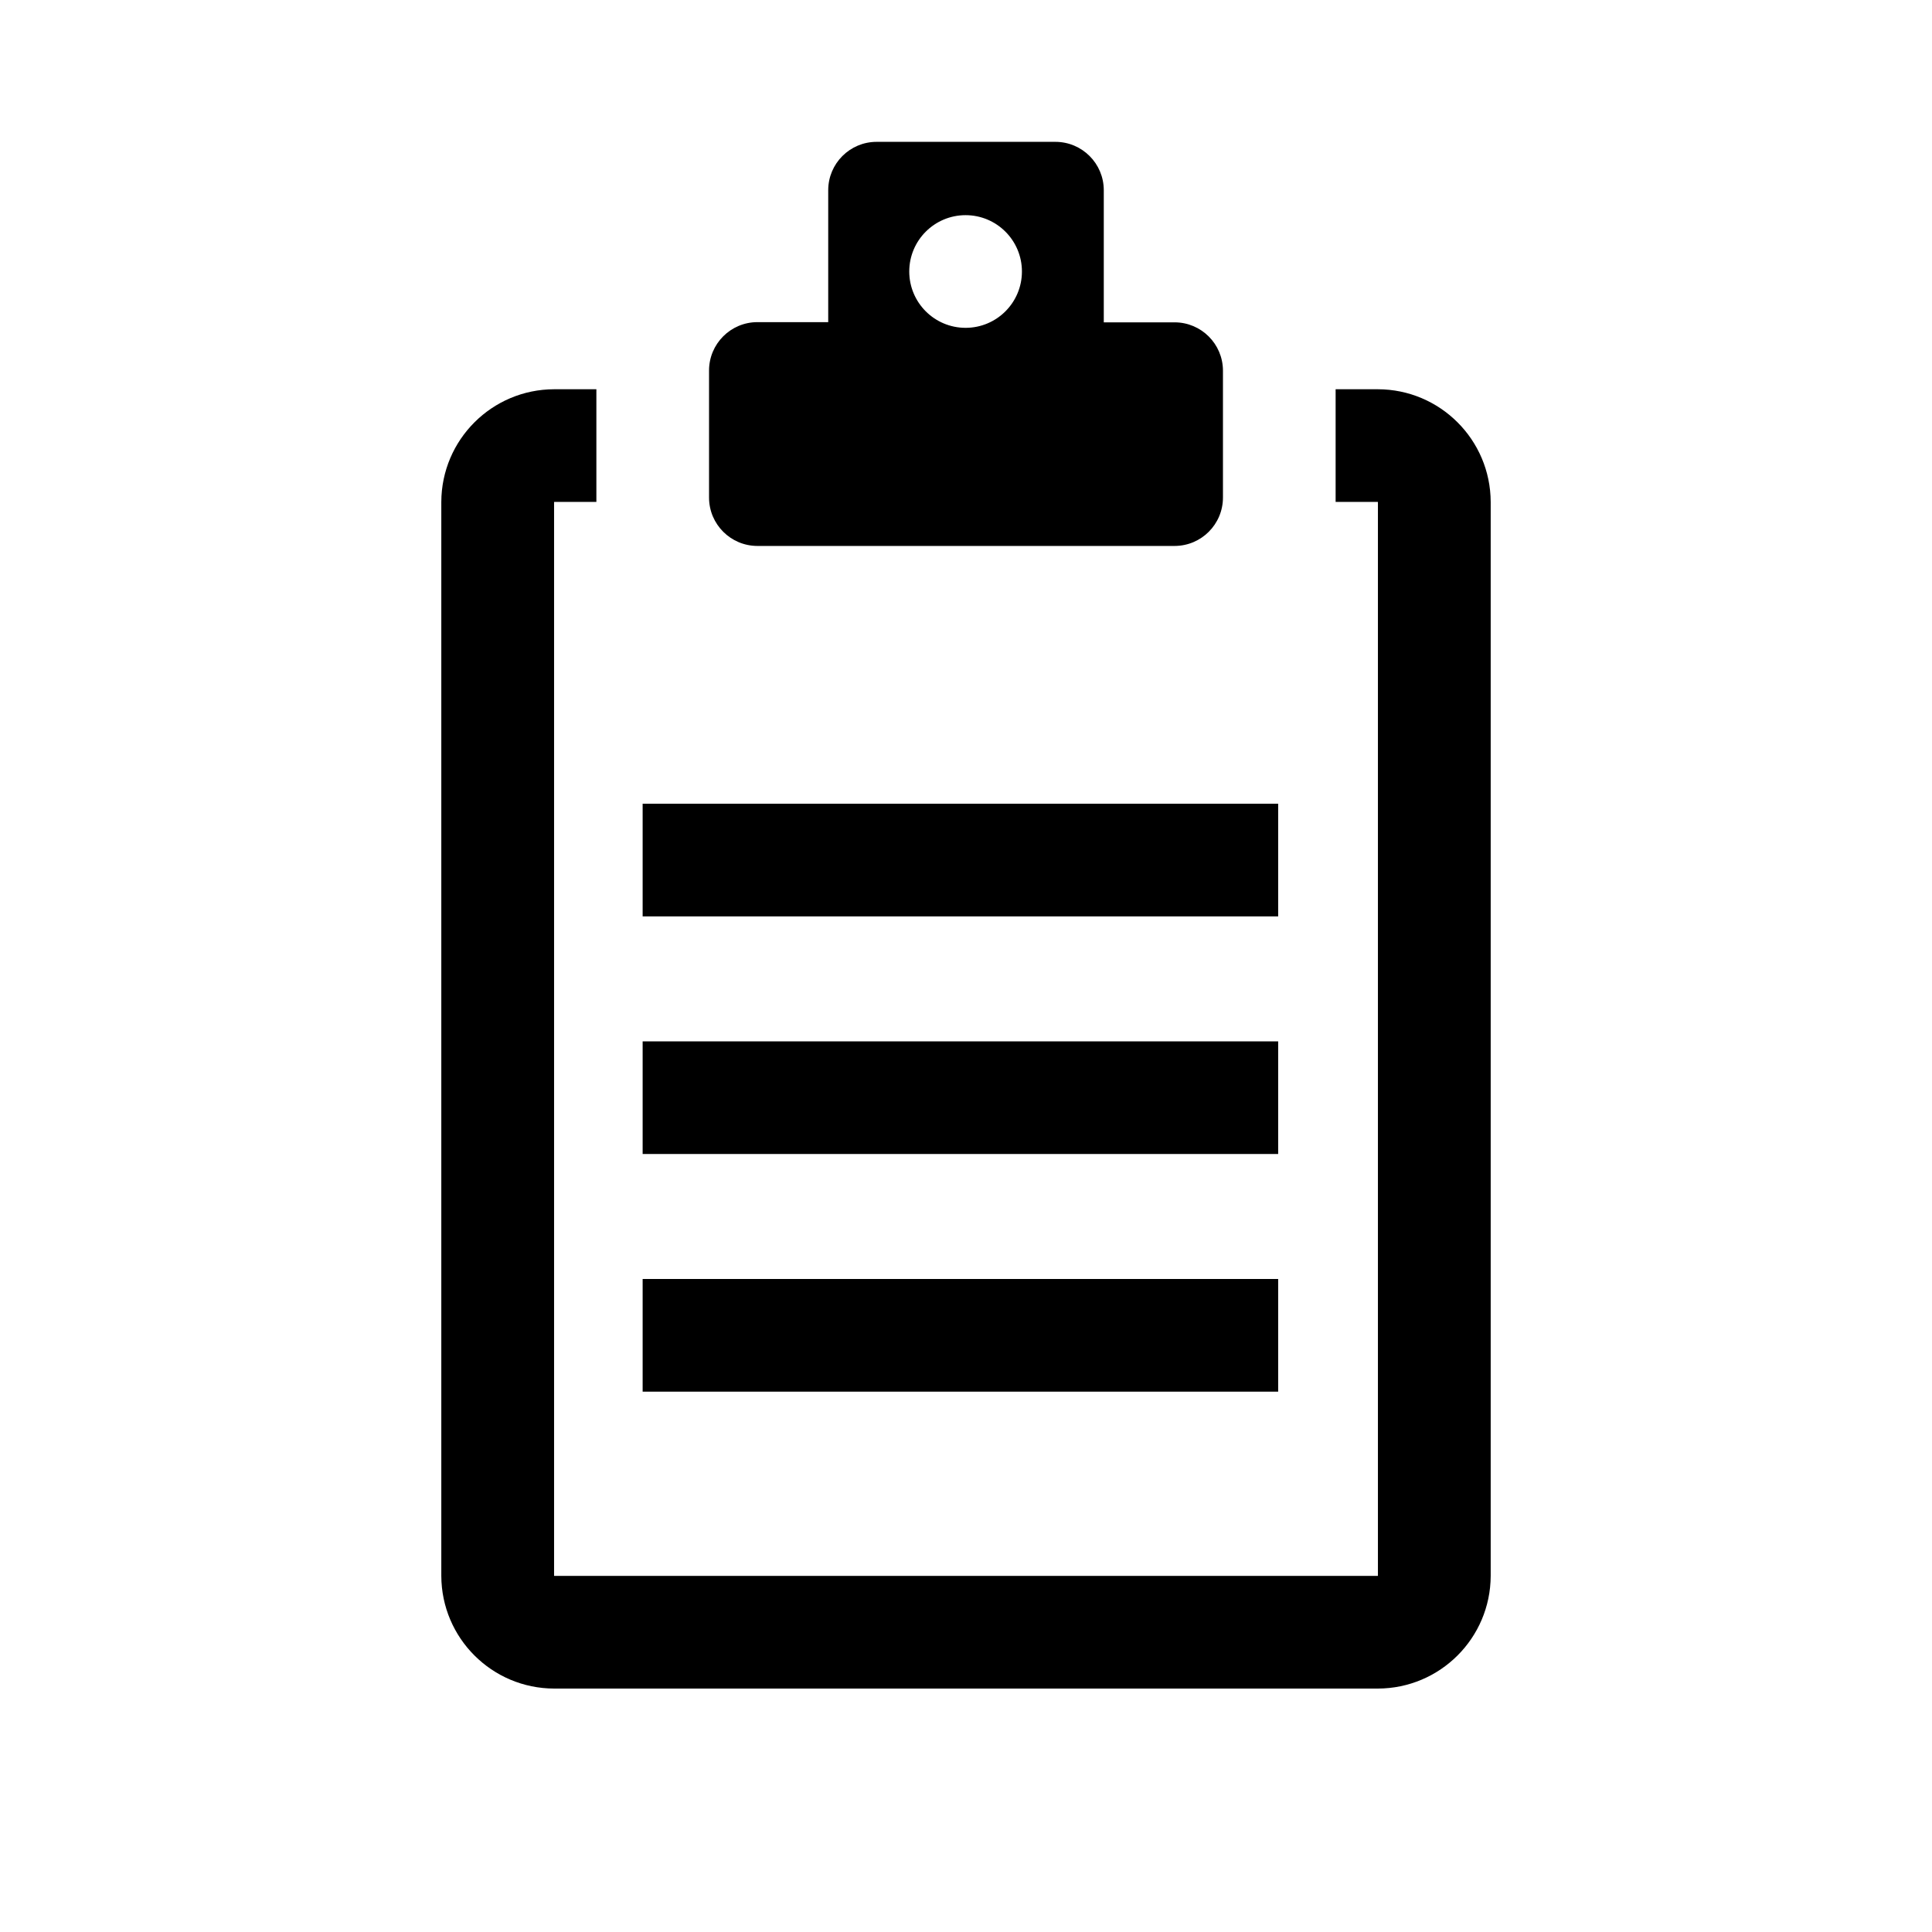
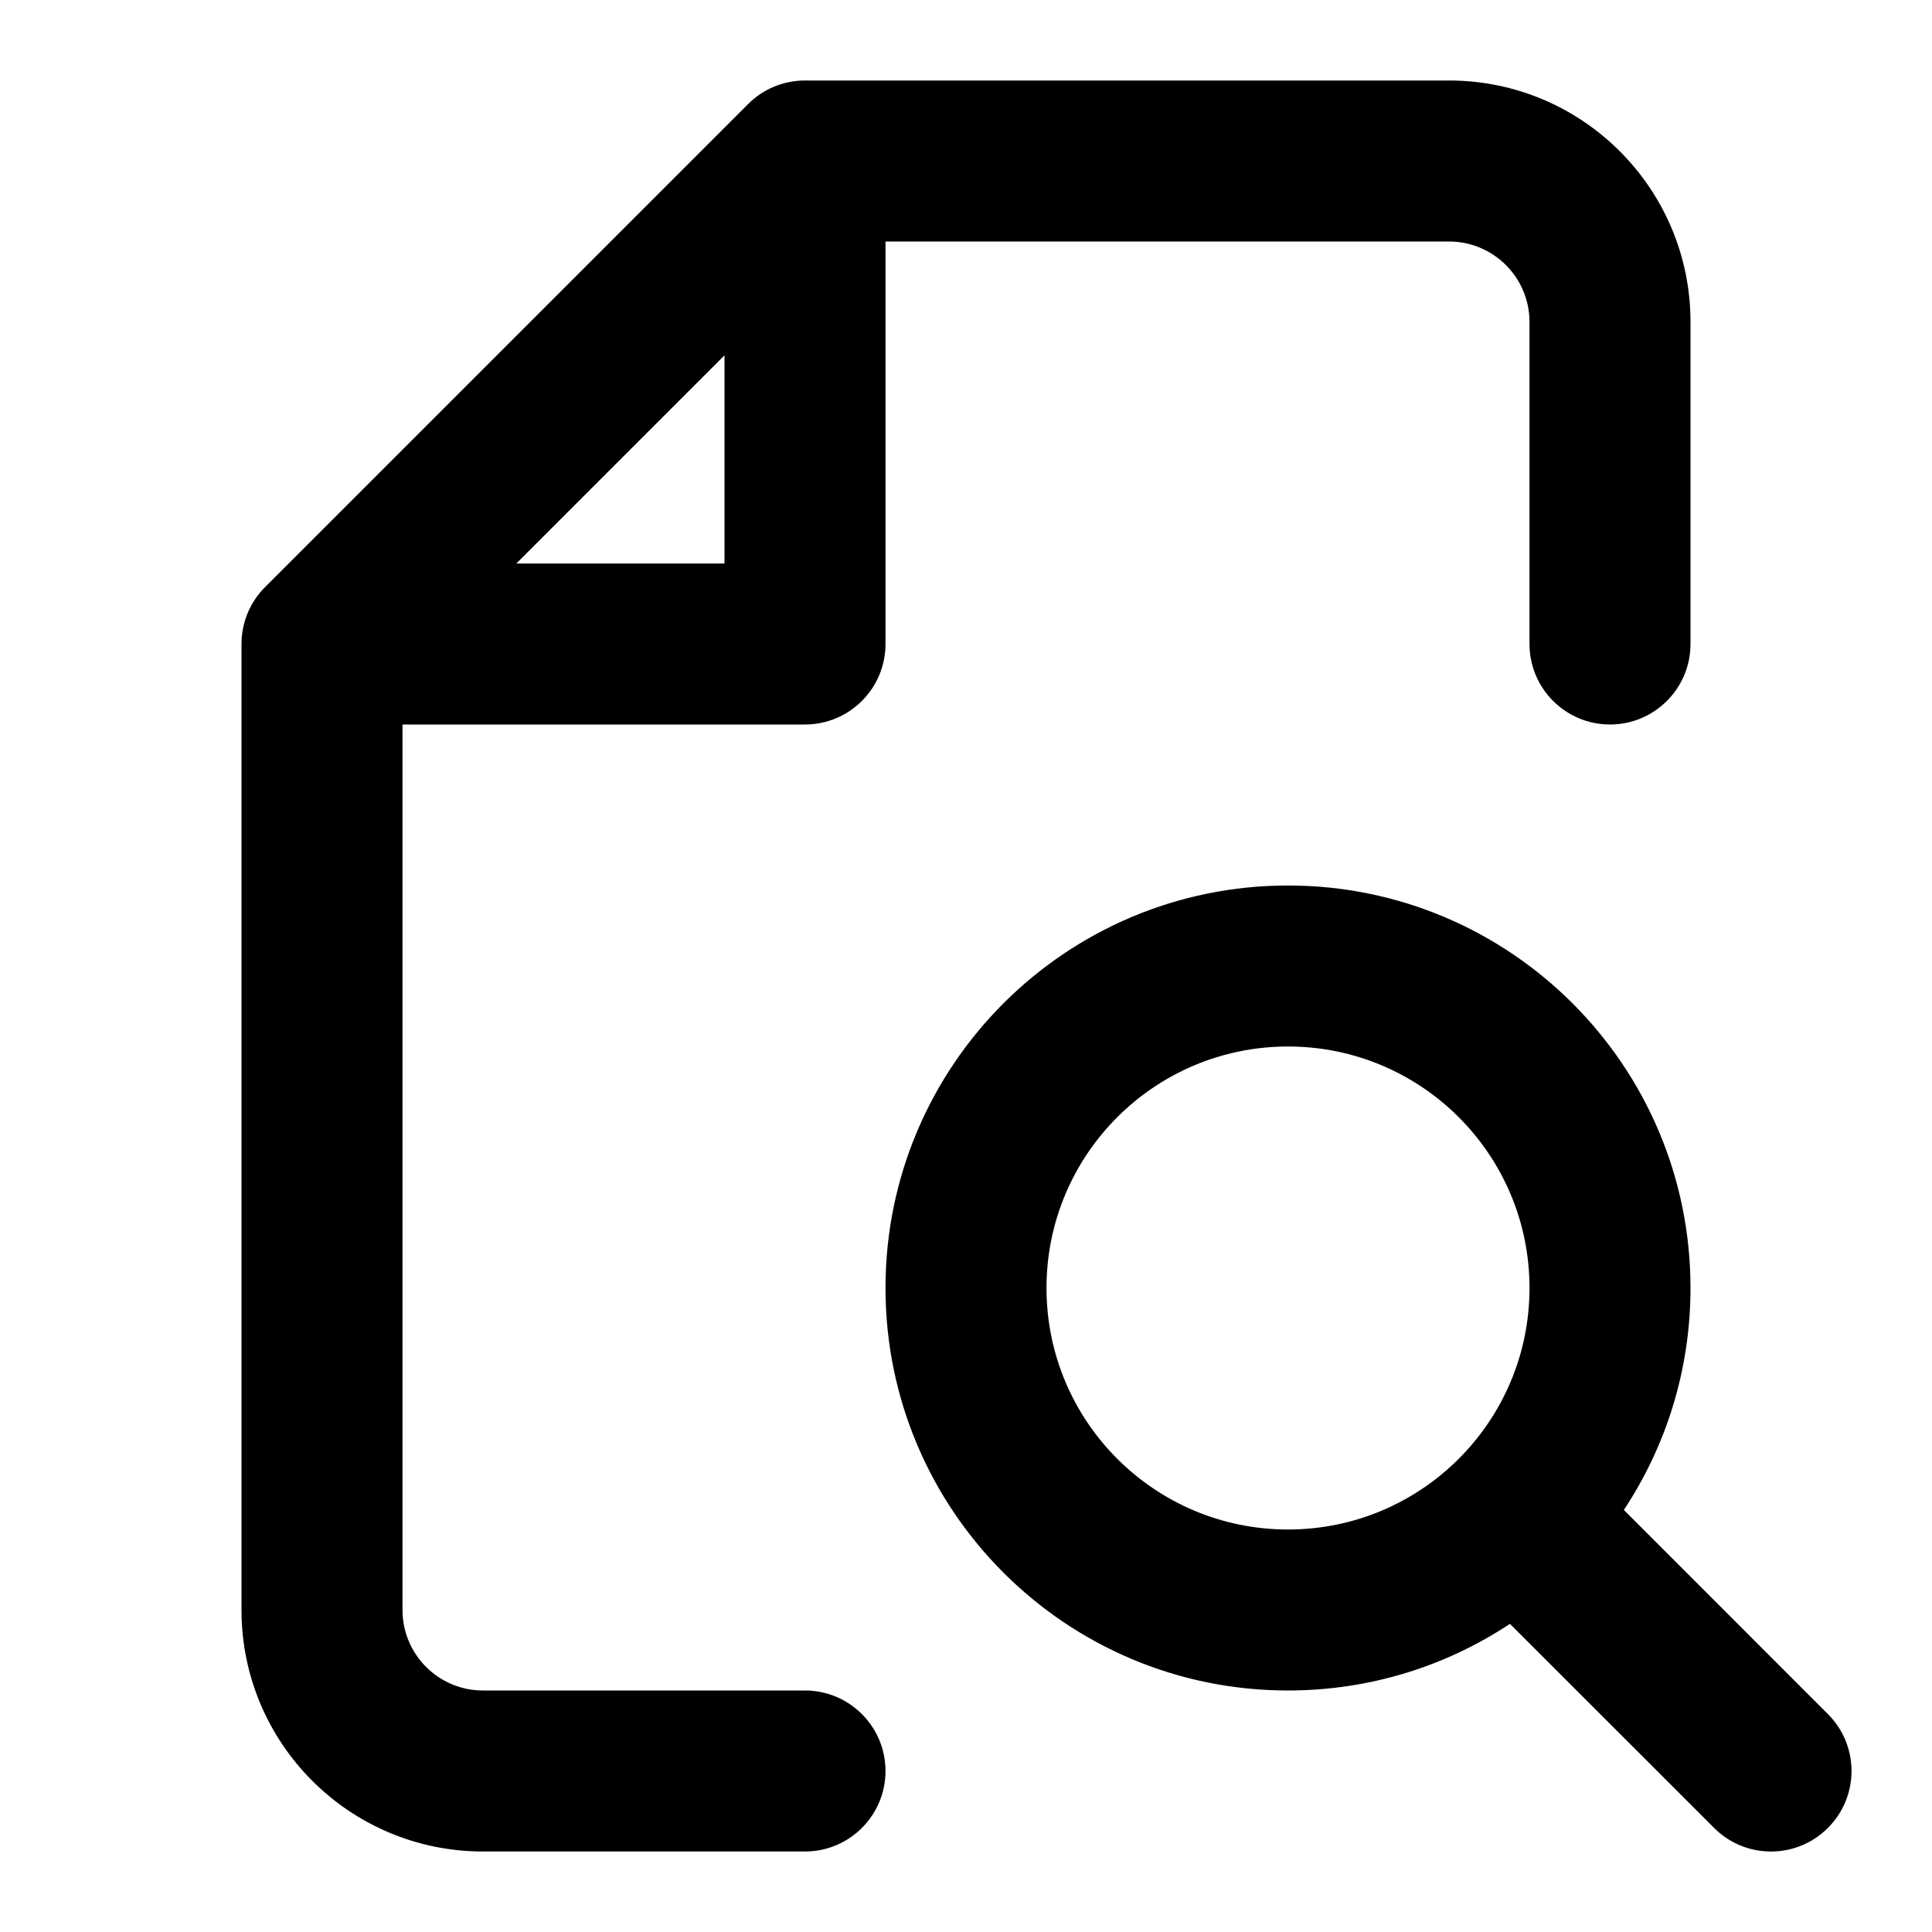
- <svg xmlns="http://www.w3.org/2000/svg" fill="#000000" width="800px" height="800px" viewBox="-3.5 0 19 19" class="cf-icon-svg">
-   <path d="M10.05 3.828a1.112 1.112 0 0 1 1.11 1.108v10.562a1.112 1.112 0 0 1-1.11 1.108h-8.1a1.112 1.112 0 0 1-1.11-1.108V4.936a1.112 1.112 0 0 1 1.11-1.108h.415v1.108h-.414l-.002.002v10.558l.002.002h8.098l.002-.002V4.938l-.002-.002h-.414V3.828h.416zm-.98 4.076H2.82v1.108h6.25zm0 2.337H2.82v1.108h6.25zm0 2.337H2.82v1.108h6.25zm-.543-8.935v1.25a.476.476 0 0 1-.475.476H3.948a.476.476 0 0 1-.475-.475v-1.25a.476.476 0 0 1 .475-.476h.697V1.87a.476.476 0 0 1 .475-.475h1.76a.476.476 0 0 1 .475.475v1.3h.697a.476.476 0 0 1 .475.474zM6.55 2.67a.554.554 0 1 0-.554.554.554.554 0 0 0 .554-.554z" />
+ <svg xmlns="http://www.w3.org/2000/svg" width="800px" height="800px" viewBox="0 0 24 24" fill="none">
+   <path fill-rule="evenodd" clip-rule="evenodd" d="M9.293 1.293C9.48 1.105 9.735 1 10 1H18C19.657 1 21 2.343 21 4V8C21 8.552 20.552 9 20 9C19.448 9 19 8.552 19 8V4C19 3.448 18.552 3 18 3H11V8C11 8.552 10.552 9 10 9H5V20C5 20.552 5.448 21 6 21H10C10.552 21 11 21.448 11 22C11 22.552 10.552 23 10 23H6C4.343 23 3 21.657 3 20V8C3 7.735 3.105 7.48 3.293 7.293L9.293 1.293ZM6.414 7H9V4.414L6.414 7ZM20.172 18.757C20.695 17.967 21 17.019 21 16C21 13.239 18.761 11 16 11C13.239 11 11 13.239 11 16C11 18.761 13.239 21 16 21C17.019 21 17.967 20.695 18.757 20.172L21.293 22.707C21.683 23.098 22.317 23.098 22.707 22.707C23.098 22.317 23.098 21.683 22.707 21.293L20.172 18.757ZM13 16C13 14.343 14.343 13 16 13C17.657 13 19 14.343 19 16C19 17.657 17.657 19 16 19C14.343 19 13 17.657 13 16Z" fill="#000000" />
</svg>
